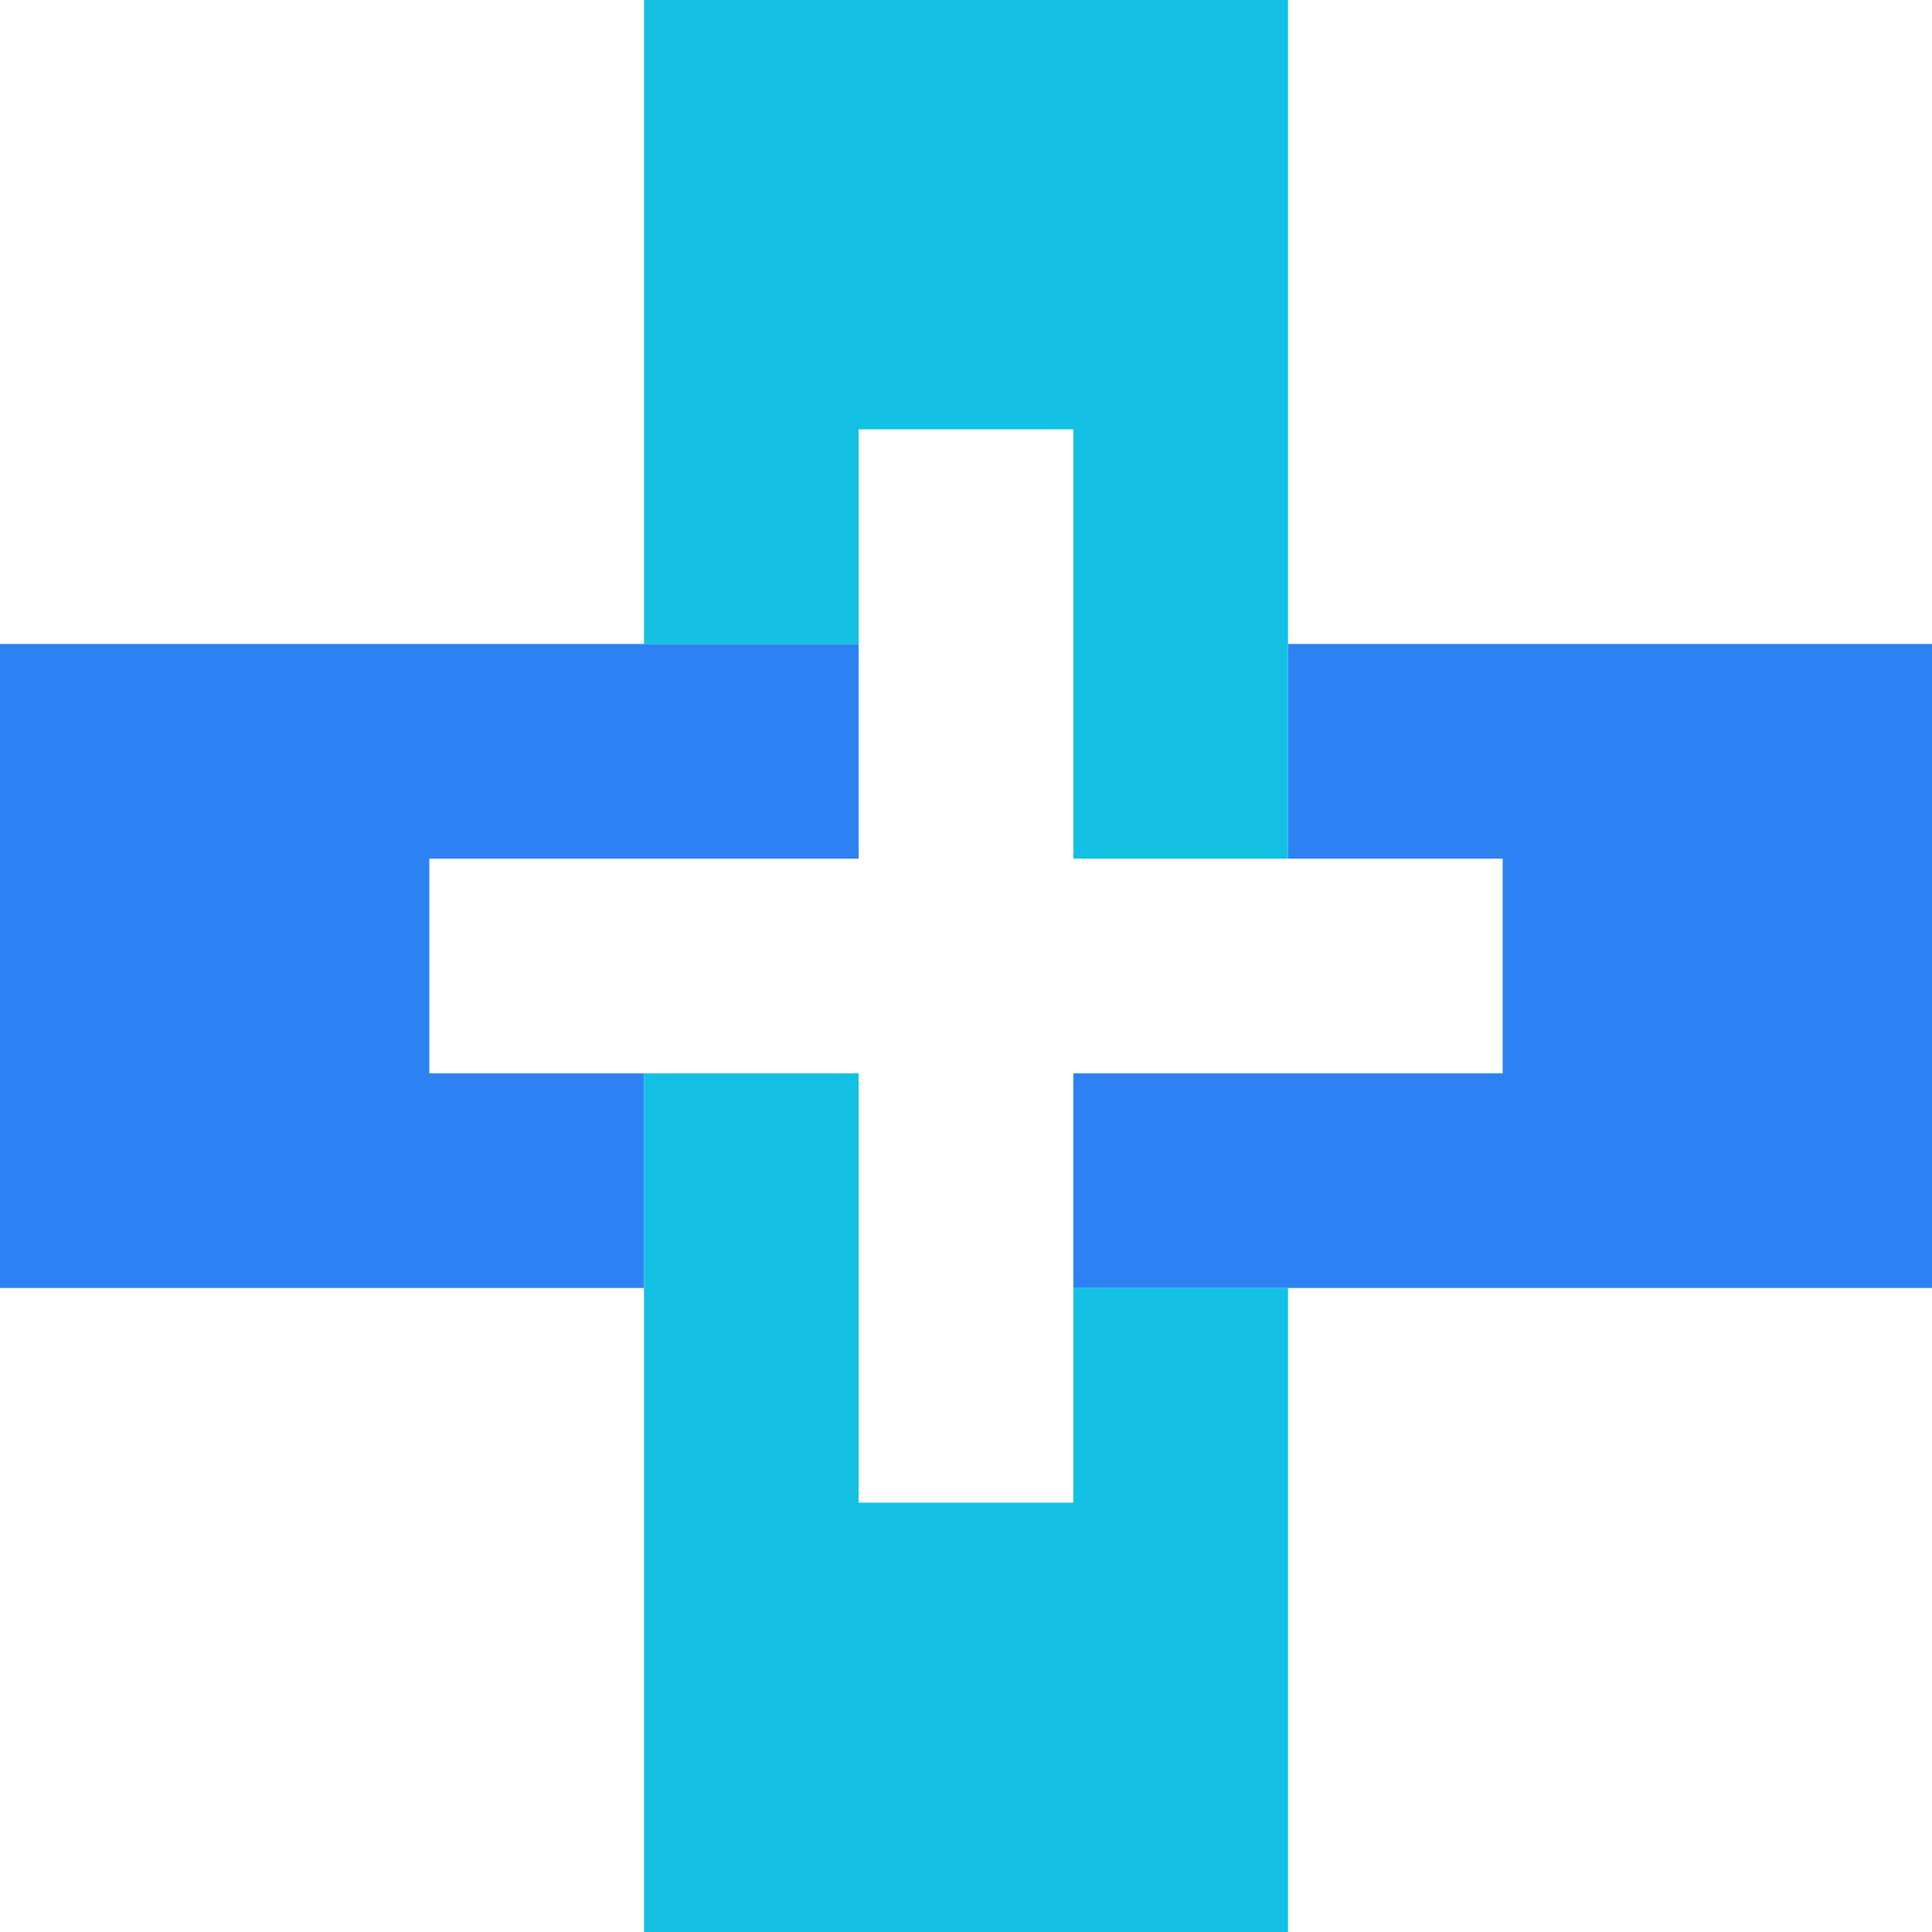
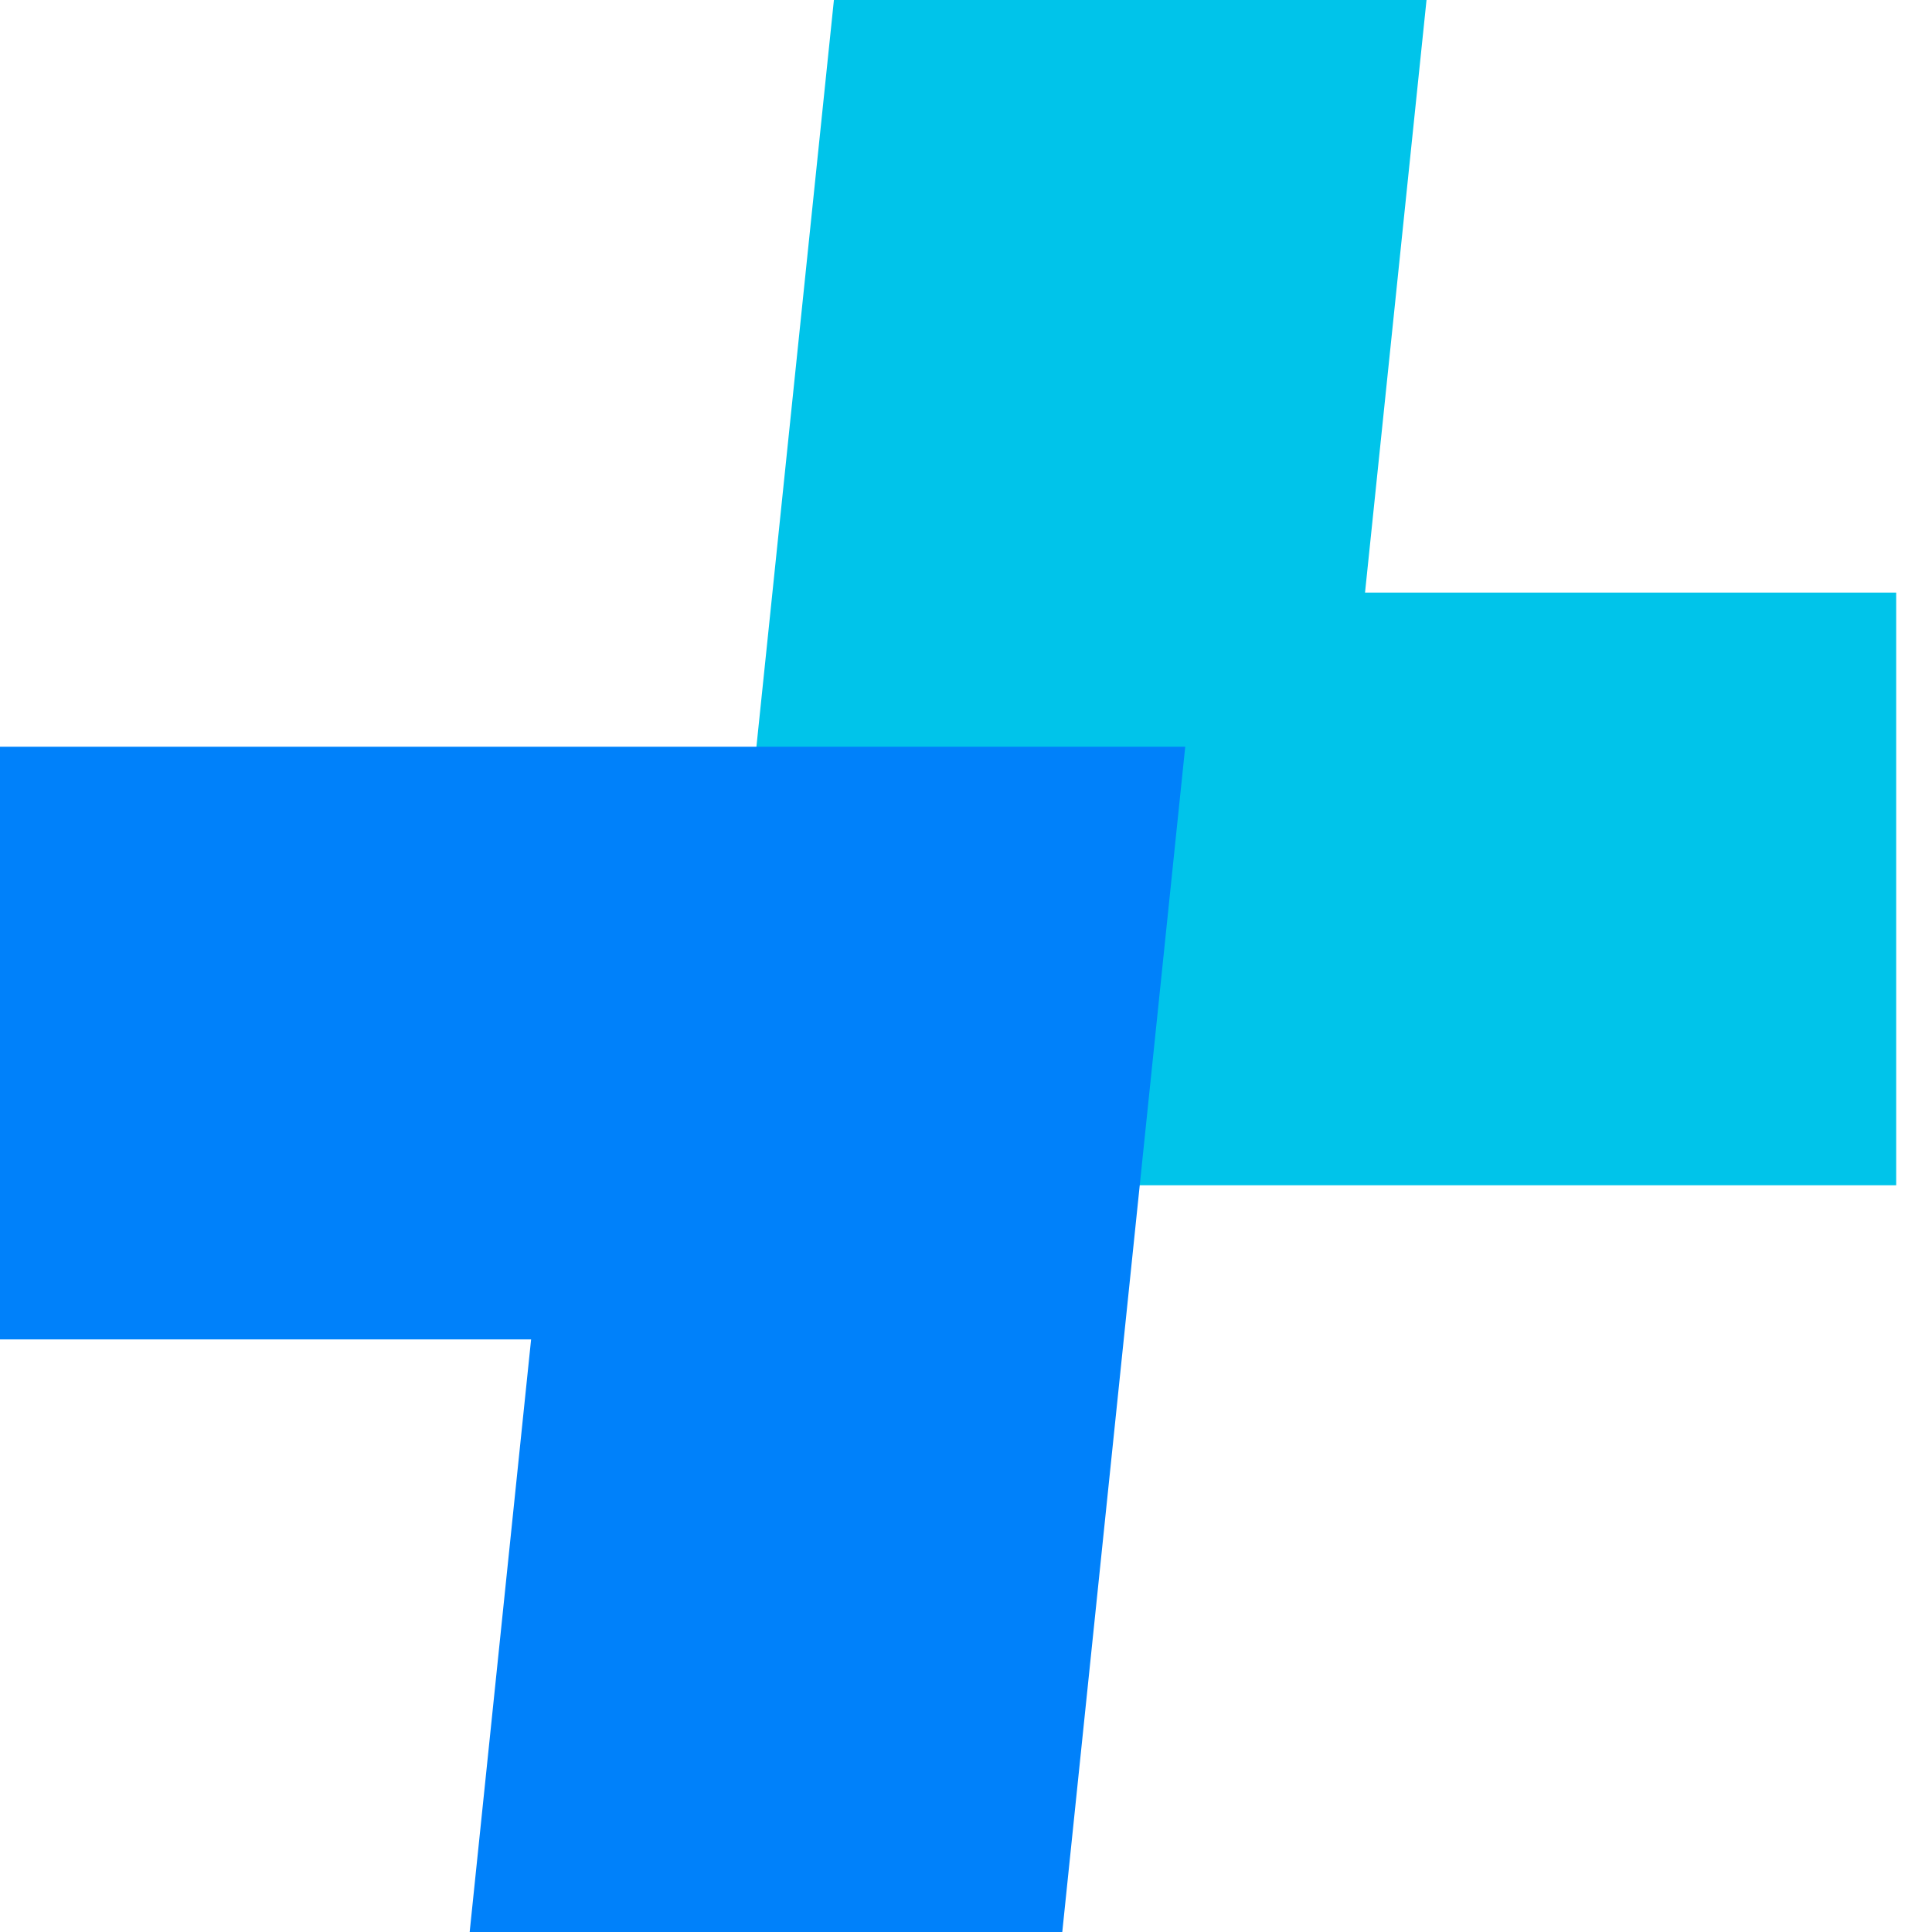
- <svg xmlns="http://www.w3.org/2000/svg" width="270" height="270" viewBox="0 0 270 270" fill="none">
-   <path fill-rule="evenodd" clip-rule="evenodd" d="M270 180V90H180V120H210V150H150V180H270ZM90 180V150H60V120H120V90H0V180H90Z" fill="#2C82F2" />
-   <path fill-rule="evenodd" clip-rule="evenodd" d="M180 0H90V90H120V60H150V120H180V0ZM180 180H150V210H120V150H90V270H180V180Z" fill="#14C1E5" />
+ <svg xmlns="http://www.w3.org/2000/svg" width="30" height="30" viewBox="0 0 30 30" fill="none">
+   <path fill-rule="evenodd" clip-rule="evenodd" d="M22.151 9.71445e-07L12.949 1.66941e-07L11.039 18.405L11.039 18.405L29.444 18.405L29.444 9.202L21.196 9.202L22.151 9.71445e-07Z" fill="#00C4EA" />
+   <path fill-rule="evenodd" clip-rule="evenodd" d="M7.293 30L16.495 30L18.404 11.597L18.405 11.595L18.405 11.595L18.405 11.595L9.202 11.595L9.202 11.595L-0 11.595L-0 20.798L8.247 20.798L7.293 30Z" fill="#0081FA" />
</svg>
